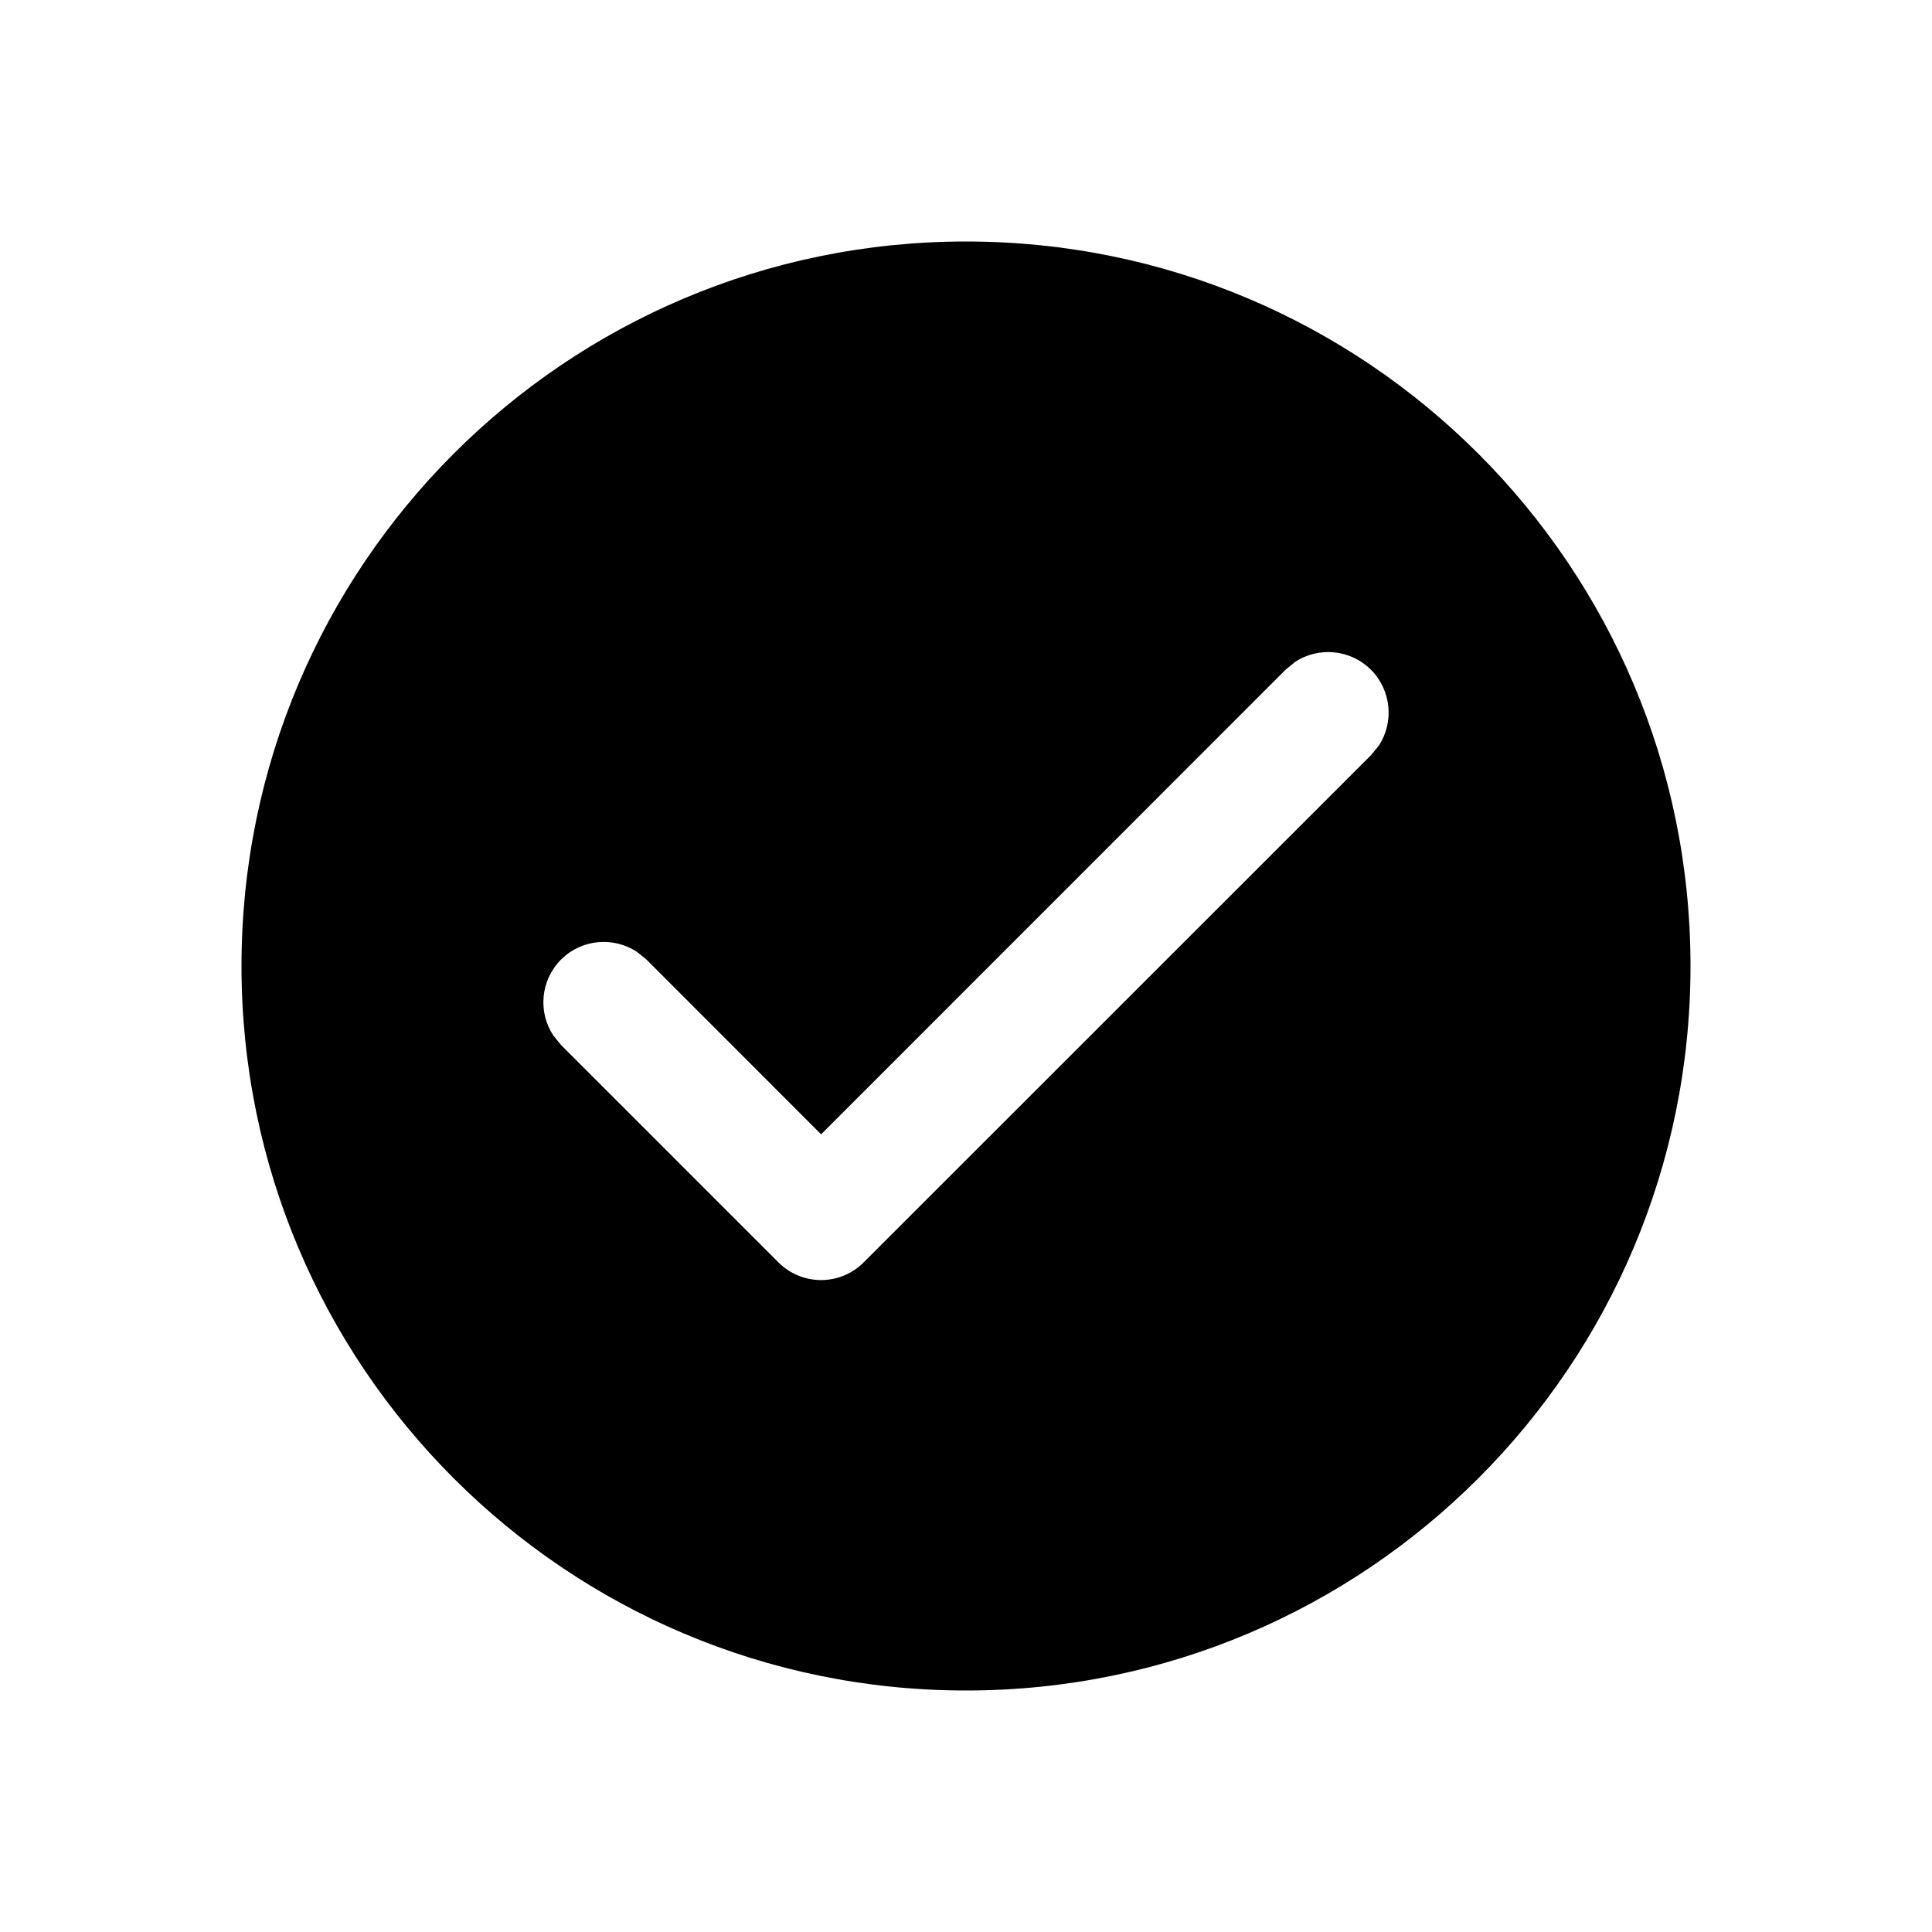
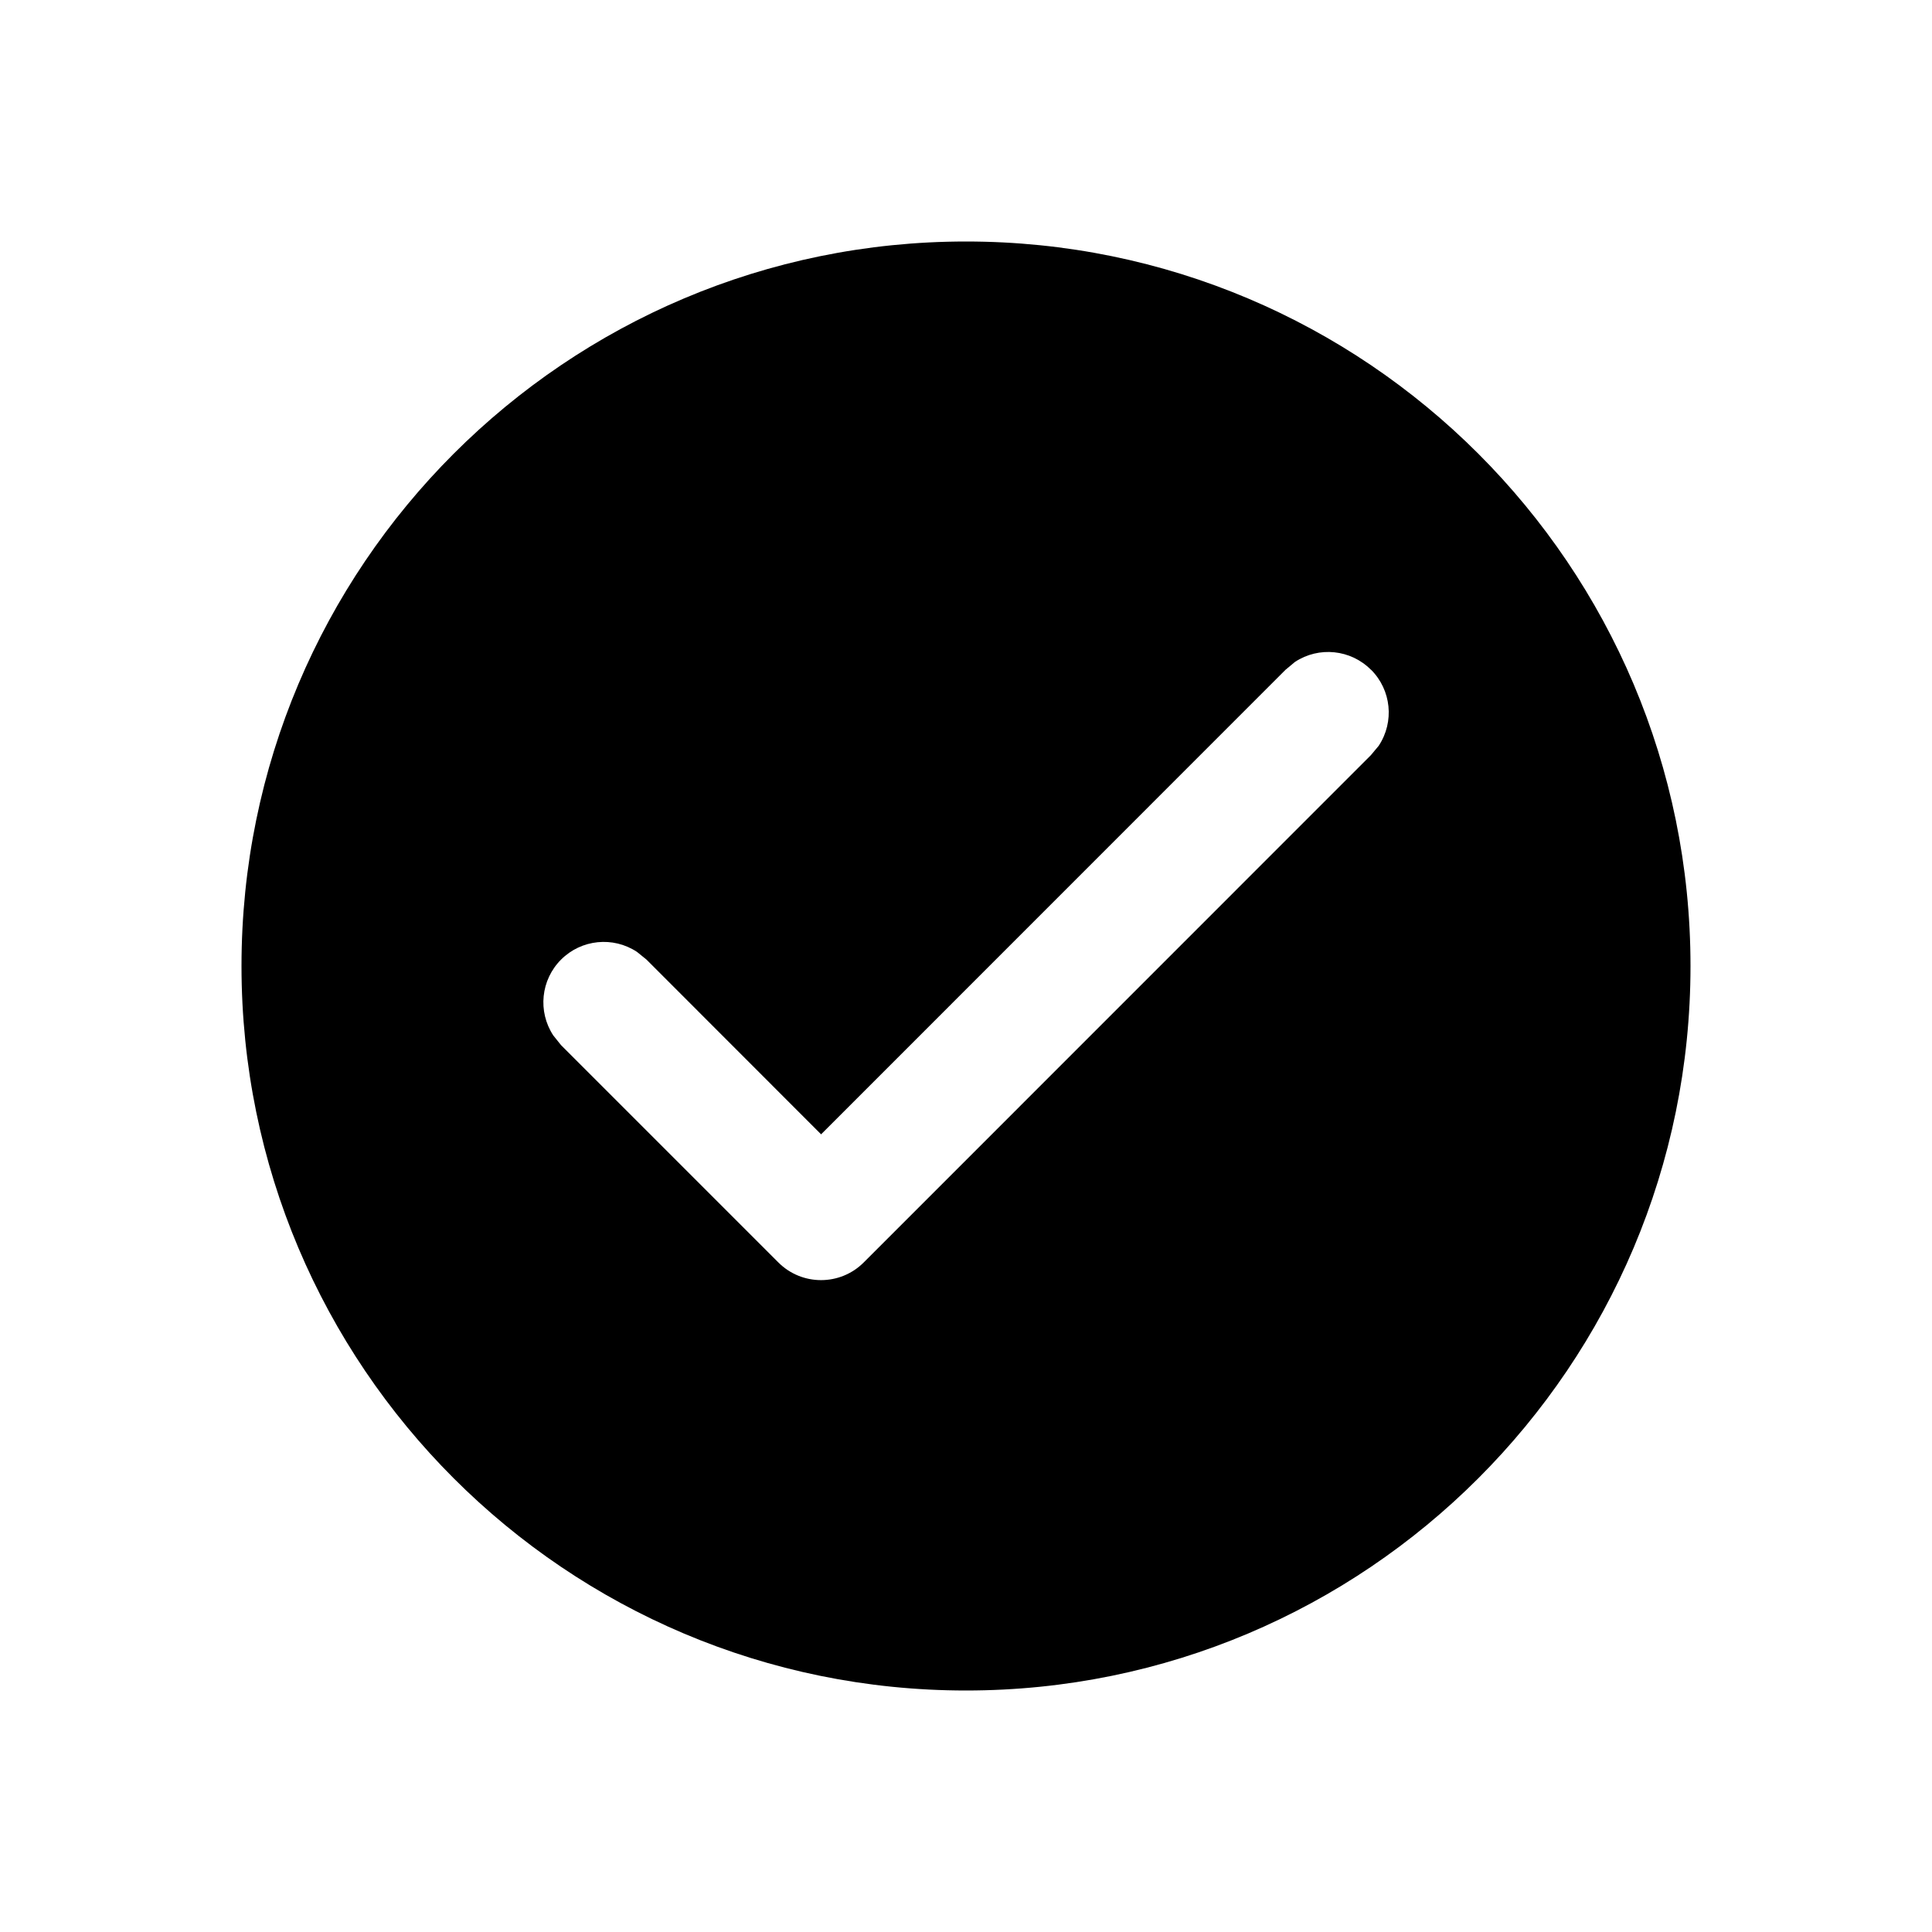
- <svg xmlns="http://www.w3.org/2000/svg" viewBox="0 0 16 16" fill="none">
-   <path d="M8 2C11.314 2 14 4.686 14 8C14 11.314 11.314 14 8 14C4.686 14 2 11.314 2 8C2 4.686 4.686 2 8 2ZM11.354 5.547C11.183 5.376 10.919 5.354 10.725 5.482L10.646 5.547L6.8 9.394L5.354 7.947L5.275 7.883C5.081 7.755 4.817 7.776 4.646 7.947C4.476 8.118 4.454 8.381 4.582 8.575L4.646 8.654L6.446 10.454C6.54 10.548 6.667 10.601 6.8 10.601C6.932 10.601 7.06 10.548 7.153 10.454L11.354 6.254L11.418 6.176C11.546 5.982 11.524 5.718 11.354 5.547Z" fill="currentColor" />
+ <svg xmlns="http://www.w3.org/2000/svg" fill="none" viewBox="0 0 16 16">
+   <path fill="currentColor" d="M8 2a6 6 0 1 1 0 12A6 6 0 0 1 8 2m3.354 3.547a.5.5 0 0 0-.63-.065l-.078.065L6.8 9.394 5.354 7.947l-.079-.064a.5.5 0 0 0-.693.692l.064.08 1.8 1.8a.5.5 0 0 0 .707 0l4.2-4.201.065-.078a.5.5 0 0 0-.064-.63" />
</svg>
